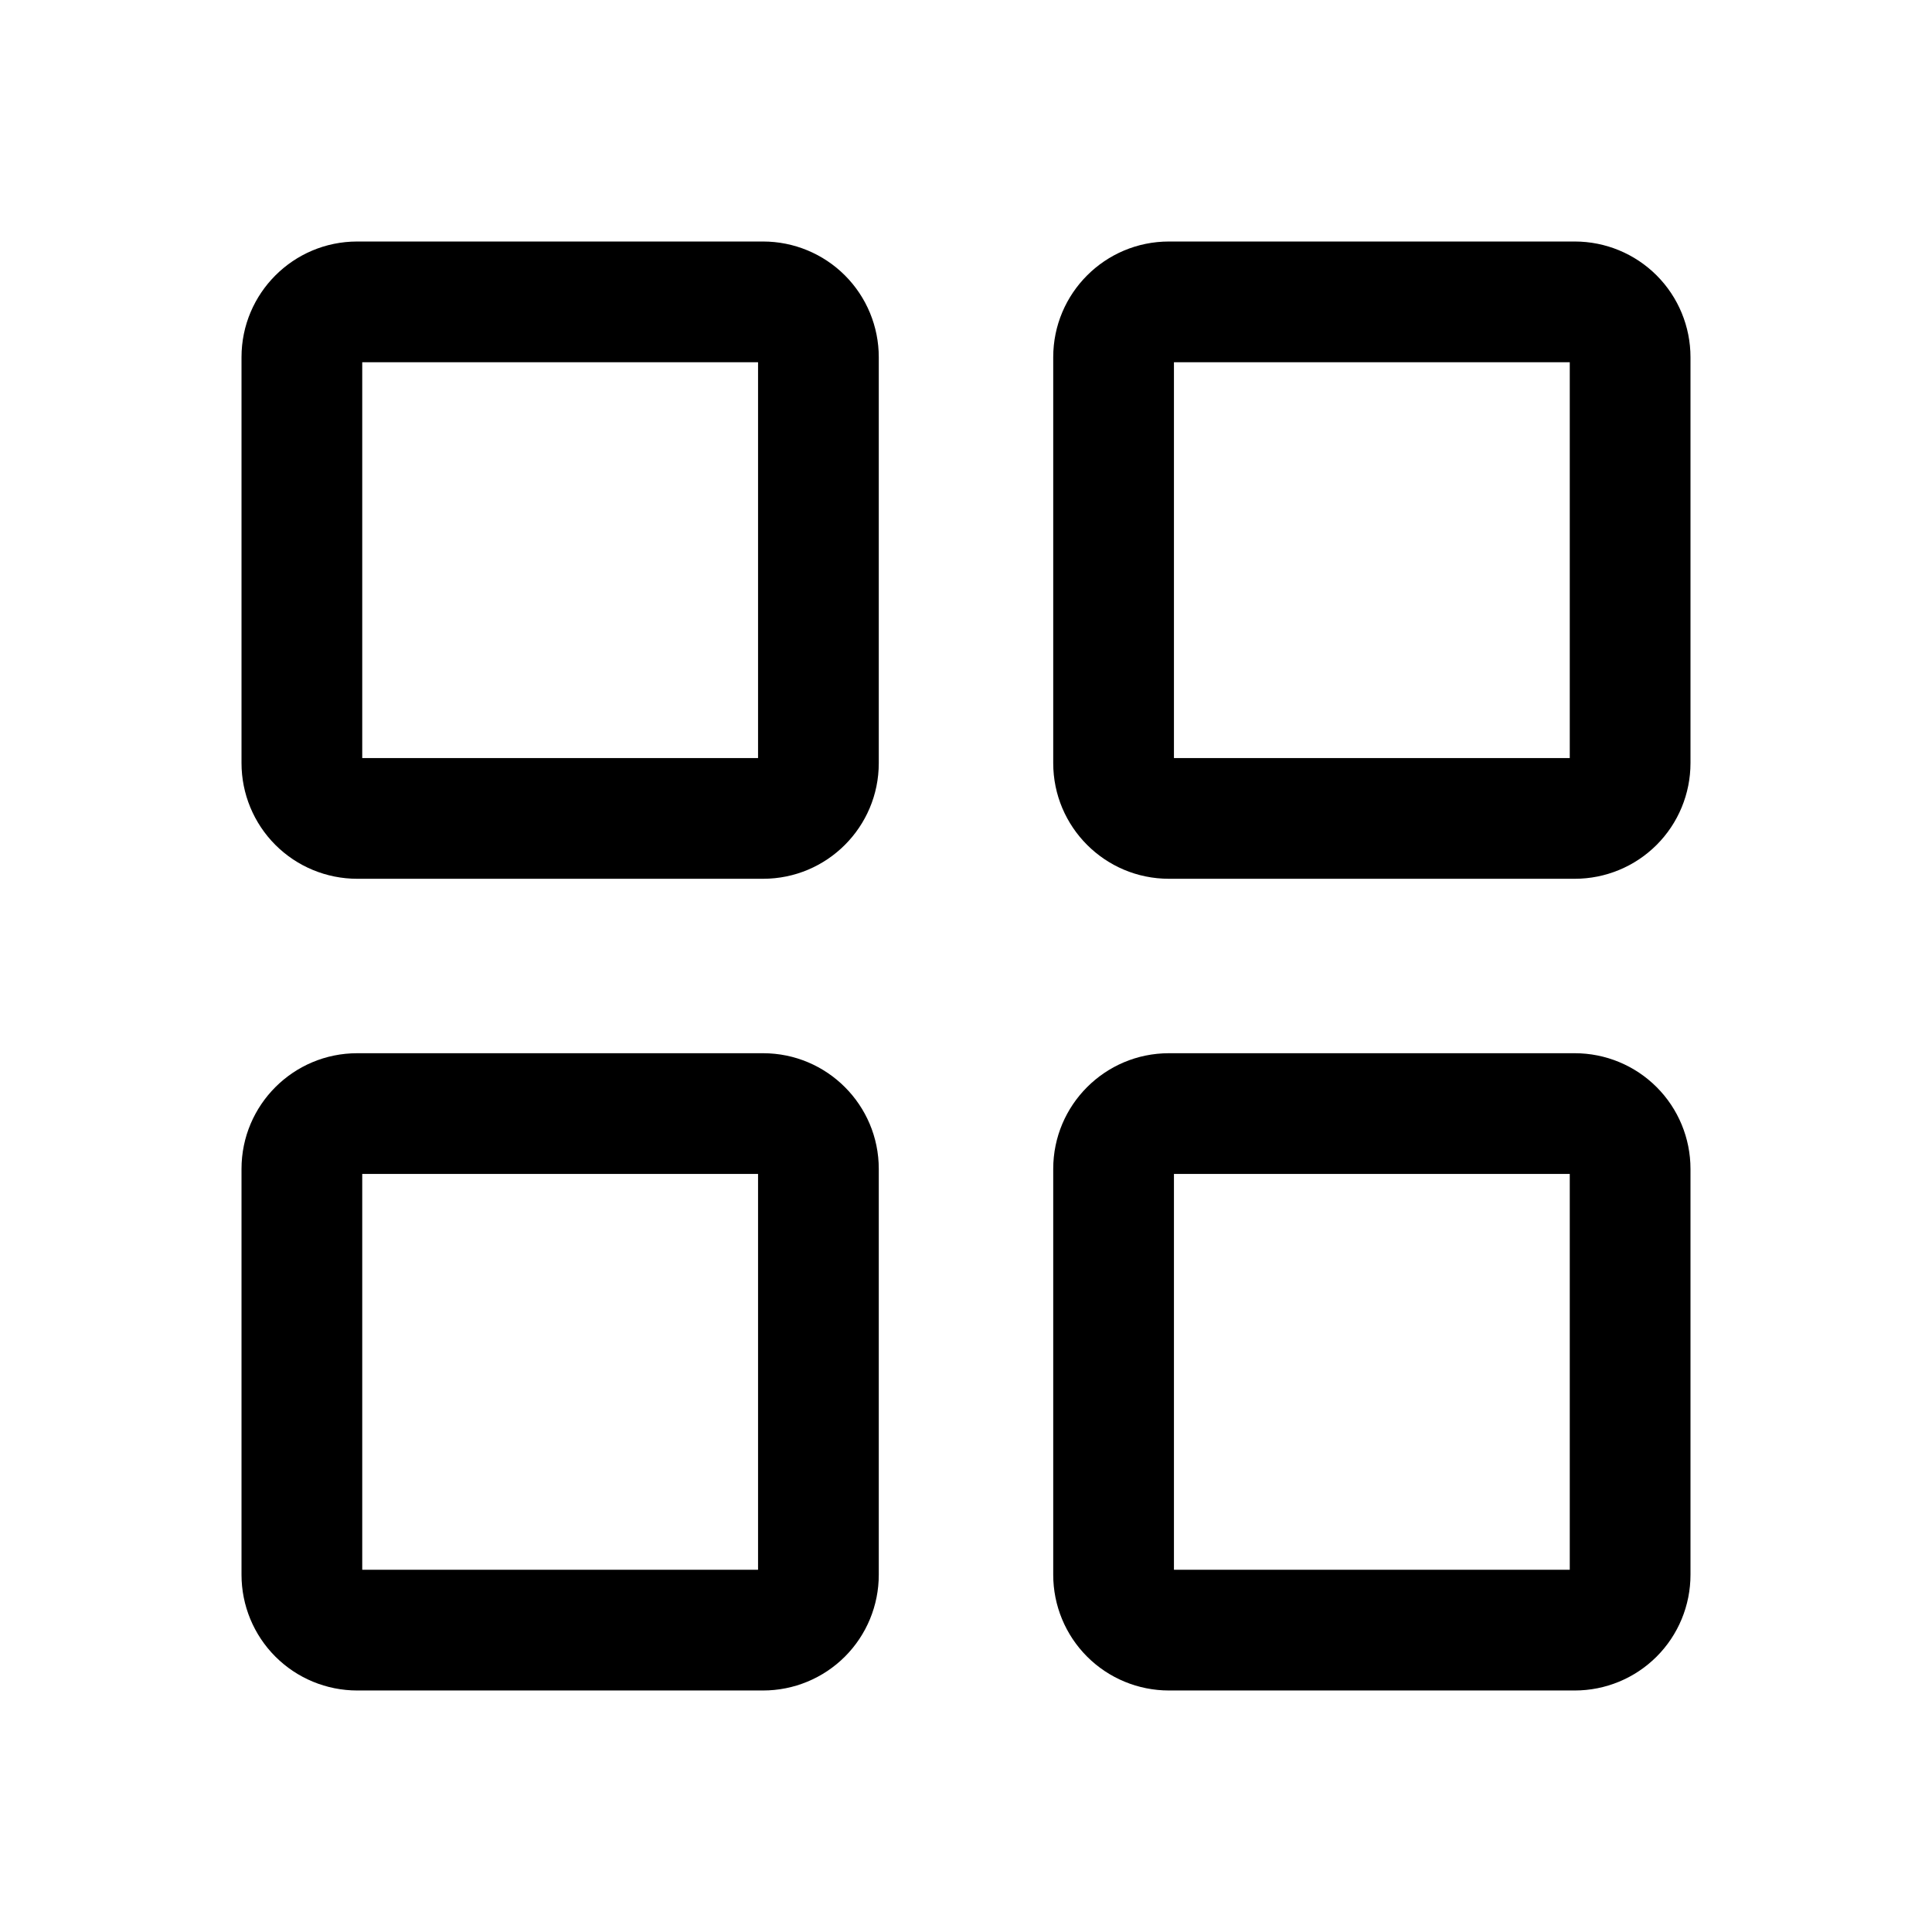
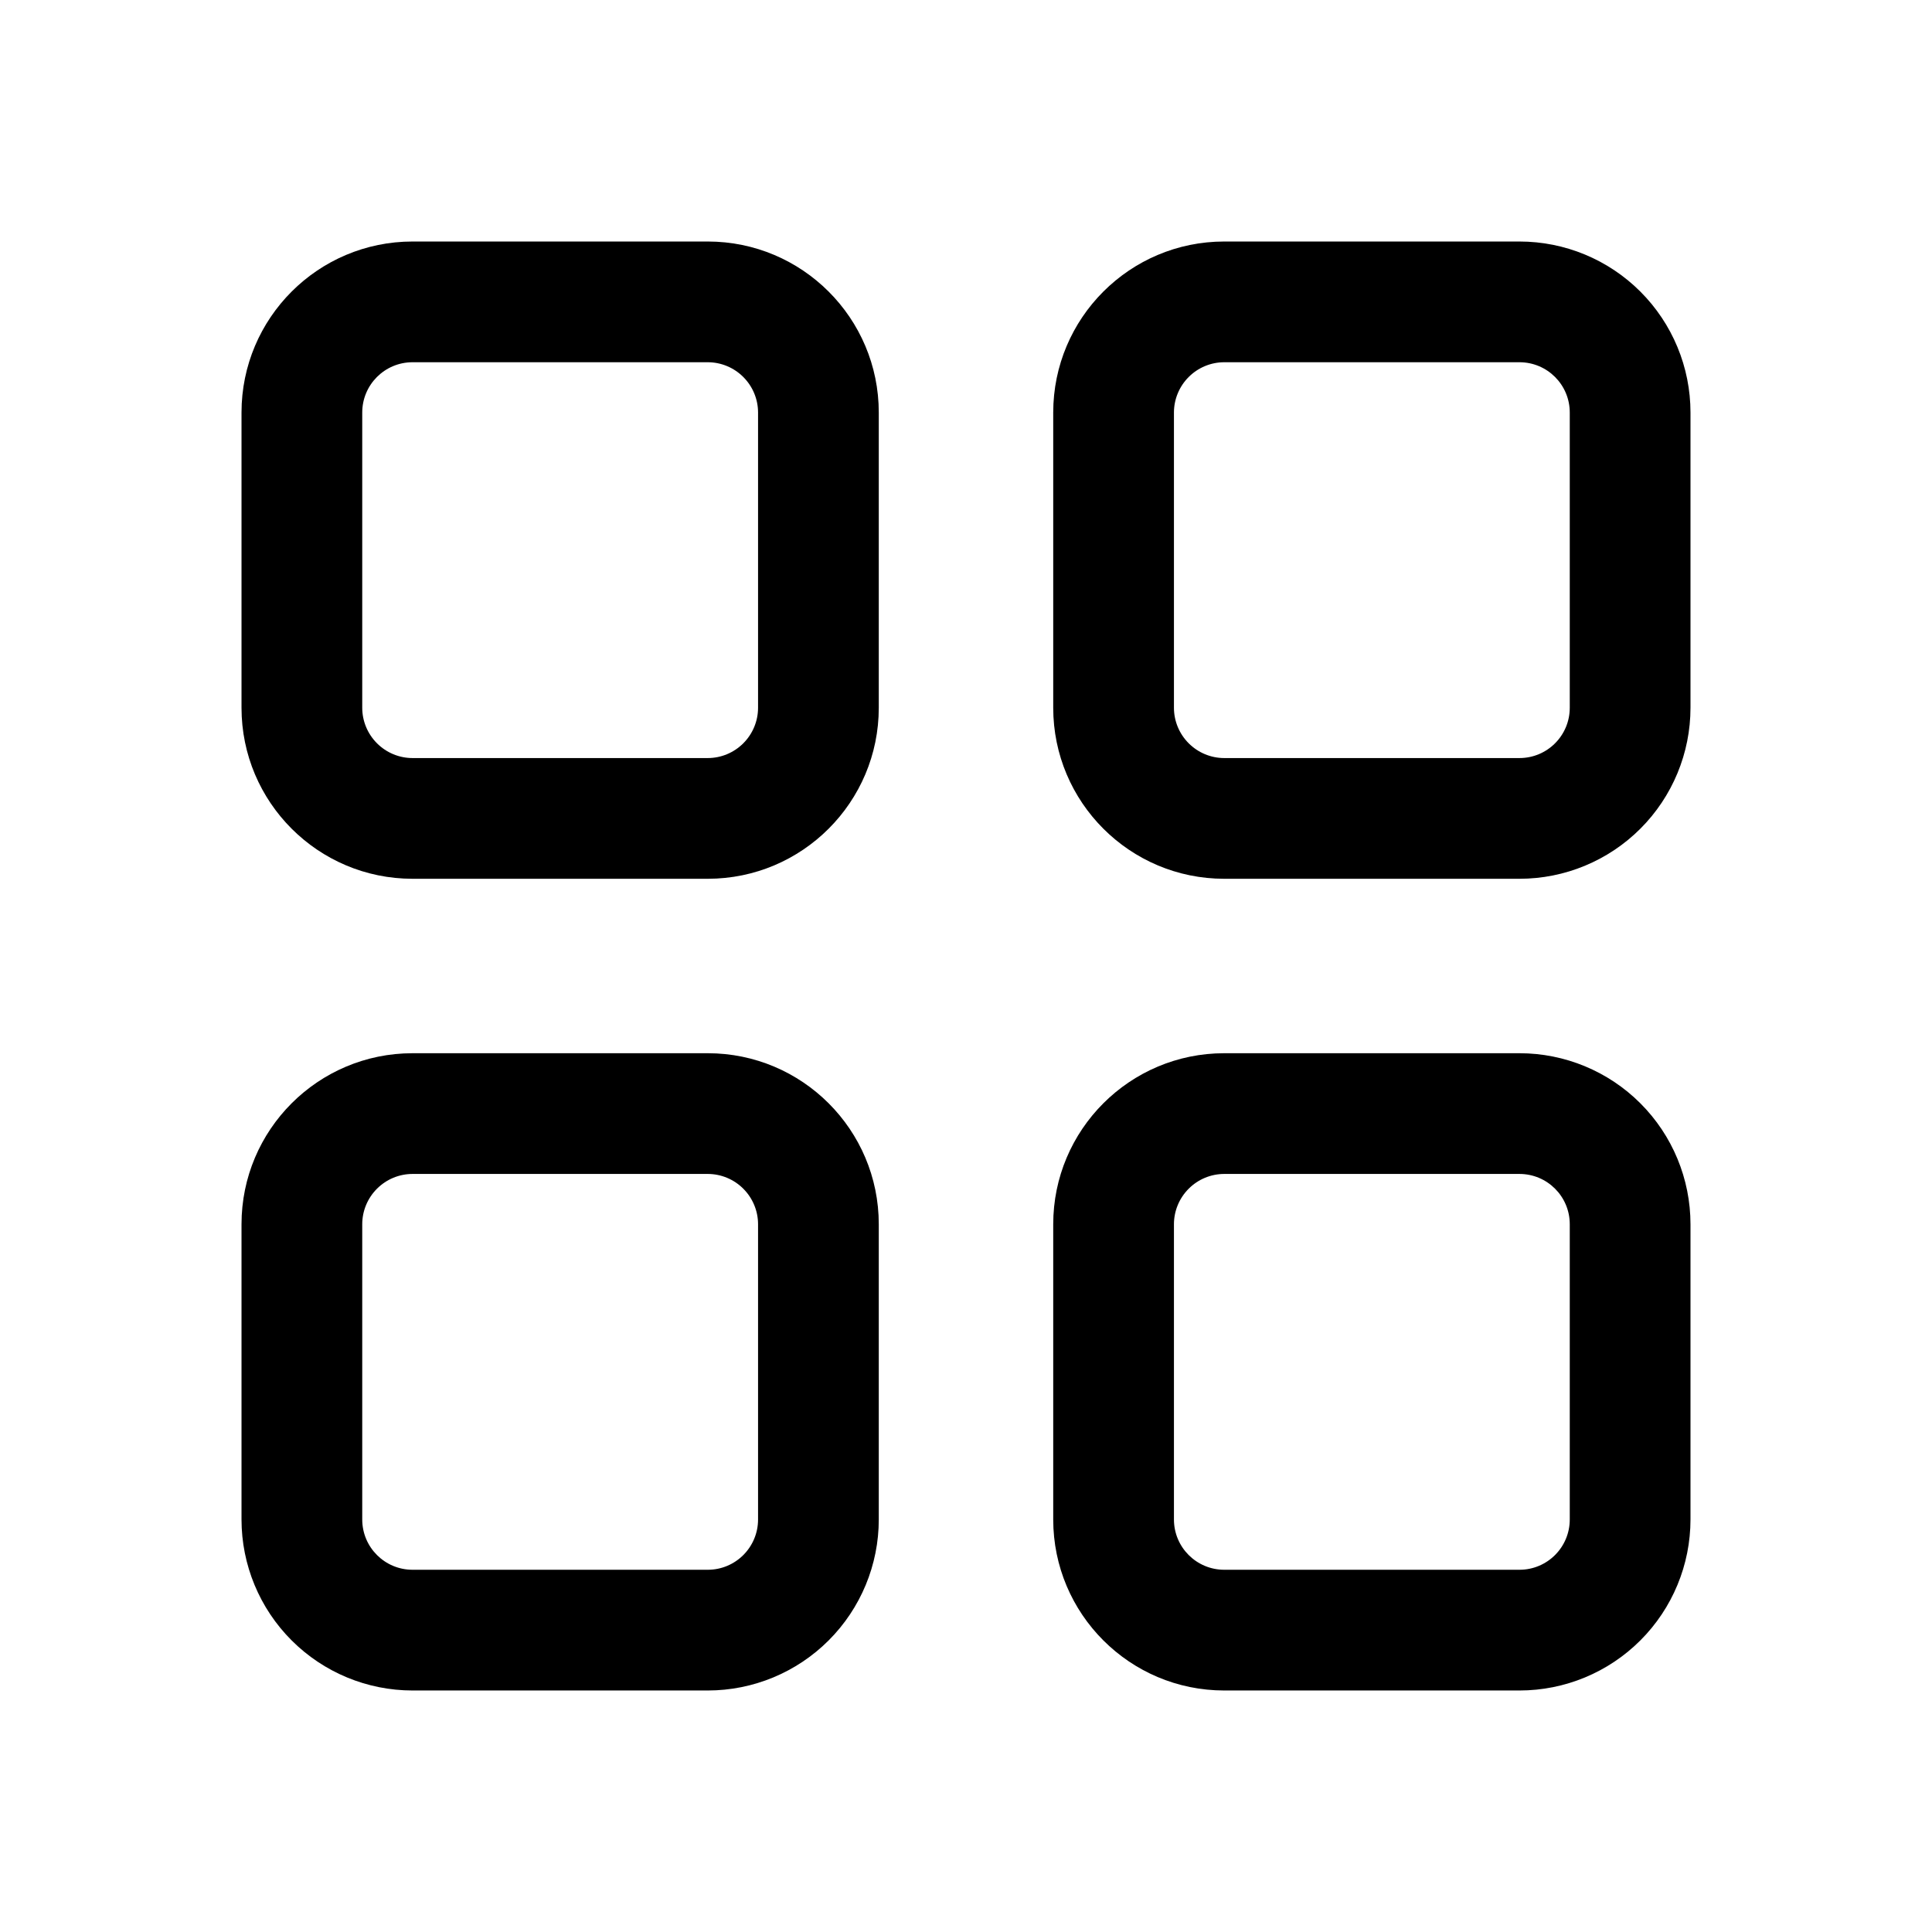
<svg xmlns="http://www.w3.org/2000/svg" viewBox="0 0 24 24" fill="none" shape-rendering="geometricPrecision">
  <g data-keyline="18x18" data-shape="square" transform="matrix(0.916667 0 0 0.916667 0.9999958 0.9999958)">
-     <path d="M3.75 2.182L9.25 2.182C9.666 2.182 10.065 2.347 10.359 2.641C10.653 2.935 10.818 3.334 10.818 3.75L10.818 9.25C10.818 10.116 10.116 10.818 9.25 10.818L3.75 10.818C3.334 10.818 2.935 10.653 2.641 10.359C2.347 10.065 2.182 9.666 2.182 9.25L2.182 3.75C2.182 2.884 2.884 2.182 3.75 2.182zM3.818 3.818L3.818 9.182L9.182 9.182L9.182 3.818L3.818 3.818z" fill="black" />
-     <path d="M14.75 2.182L20.25 2.182C20.666 2.182 21.065 2.347 21.359 2.641C21.653 2.935 21.818 3.334 21.818 3.75L21.818 9.25C21.818 9.666 21.653 10.065 21.359 10.359C21.065 10.653 20.666 10.818 20.25 10.818L14.75 10.818C13.884 10.818 13.182 10.116 13.182 9.25L13.182 3.75C13.182 2.884 13.884 2.182 14.75 2.182zM14.818 3.818L14.818 9.182L20.182 9.182L20.182 3.818L14.818 3.818z" fill="black" />
-     <path d="M3.75 13.182L9.25 13.182C10.116 13.182 10.818 13.884 10.818 14.75L10.818 20.25C10.818 20.666 10.653 21.065 10.359 21.359C10.065 21.653 9.666 21.818 9.25 21.818L3.75 21.818C3.334 21.818 2.935 21.653 2.641 21.359C2.347 21.065 2.182 20.666 2.182 20.25L2.182 14.75C2.182 13.884 2.884 13.182 3.75 13.182zM3.818 14.818L3.818 20.182L9.182 20.182L9.182 14.818L3.818 14.818z" fill="black" />
-     <path d="M14.75 13.182L20.25 13.182C20.666 13.182 21.065 13.347 21.359 13.641C21.653 13.935 21.818 14.334 21.818 14.75L21.818 20.25C21.818 20.666 21.653 21.065 21.359 21.359C21.065 21.653 20.666 21.818 20.25 21.818L14.75 21.818C14.334 21.818 13.935 21.653 13.641 21.359C13.347 21.065 13.182 20.666 13.182 20.25L13.182 14.75C13.182 13.884 13.884 13.182 14.75 13.182zM14.818 14.818L14.818 20.182L20.182 20.182L20.182 14.818L14.818 14.818z" fill="black" />
+     <path d="M4.5 2.182L8.5 2.182C9.78 2.182 10.818 3.22 10.818 4.5L10.818 8.5C10.818 9.78 9.78 10.818 8.5 10.818L4.5 10.818C3.22 10.818 2.182 9.78 2.182 8.5L2.182 4.5C2.182 3.22 3.22 2.182 4.5 2.182zM4.5 3.818C4.123 3.818 3.818 4.123 3.818 4.5L3.818 8.5C3.818 8.681 3.89 8.854 4.018 8.982C4.146 9.11 4.319 9.182 4.5 9.182L8.5 9.182C8.681 9.182 8.854 9.11 8.982 8.982C9.11 8.854 9.182 8.681 9.182 8.5L9.182 4.5C9.182 4.319 9.11 4.146 8.982 4.018C8.854 3.89 8.681 3.818 8.5 3.818L4.5 3.818z" fill="black" />
+     <path d="M15.5 2.182L19.5 2.182C20.115 2.182 20.704 2.426 21.139 2.861C21.574 3.296 21.818 3.885 21.818 4.5L21.818 8.5C21.818 9.115 21.574 9.704 21.139 10.139C20.704 10.574 20.115 10.818 19.5 10.818L15.5 10.818C14.22 10.818 13.182 9.78 13.182 8.5L13.182 4.5C13.182 3.22 14.22 2.182 15.5 2.182zM15.5 3.818C15.319 3.818 15.146 3.89 15.018 4.018C14.89 4.146 14.818 4.319 14.818 4.5L14.818 8.5C14.818 8.681 14.89 8.854 15.018 8.982C15.146 9.11 15.319 9.182 15.5 9.182L19.5 9.182C19.877 9.182 20.182 8.877 20.182 8.5L20.182 4.5C20.182 4.123 19.877 3.818 19.5 3.818L15.5 3.818z" fill="black" />
+     <path d="M4.5 13.182L8.5 13.182C9.78 13.182 10.818 14.22 10.818 15.5L10.818 19.5C10.818 20.115 10.574 20.704 10.139 21.139C9.704 21.574 9.115 21.818 8.5 21.818L4.5 21.818C3.885 21.818 3.296 21.574 2.861 21.139C2.426 20.704 2.182 20.115 2.182 19.5L2.182 15.5C2.182 14.22 3.22 13.182 4.5 13.182zM4.5 14.818C4.319 14.818 4.146 14.89 4.018 15.018C3.89 15.146 3.818 15.319 3.818 15.5L3.818 19.5C3.818 19.877 4.123 20.182 4.5 20.182L8.5 20.182C8.877 20.182 9.182 19.877 9.182 19.5L9.182 15.5C9.182 15.319 9.11 15.146 8.982 15.018C8.854 14.89 8.681 14.818 8.5 14.818L4.5 14.818z" fill="black" />
+     <path d="M15.5 13.182L19.5 13.182C20.115 13.182 20.704 13.426 21.139 13.861C21.574 14.296 21.818 14.885 21.818 15.5L21.818 19.5C21.818 20.115 21.574 20.704 21.139 21.139C20.704 21.574 20.115 21.818 19.5 21.818L15.5 21.818C14.22 21.818 13.182 20.78 13.182 19.5L13.182 15.5C13.182 14.22 14.22 13.182 15.5 13.182zM15.5 14.818C15.319 14.818 15.146 14.89 15.018 15.018C14.89 15.146 14.818 15.319 14.818 15.5L14.818 19.5C14.818 19.877 15.123 20.182 15.5 20.182L19.5 20.182C19.877 20.182 20.182 19.877 20.182 19.5L20.182 15.5C20.182 15.123 19.877 14.818 19.5 14.818L15.5 14.818z" fill="black" />
  </g>
</svg>
